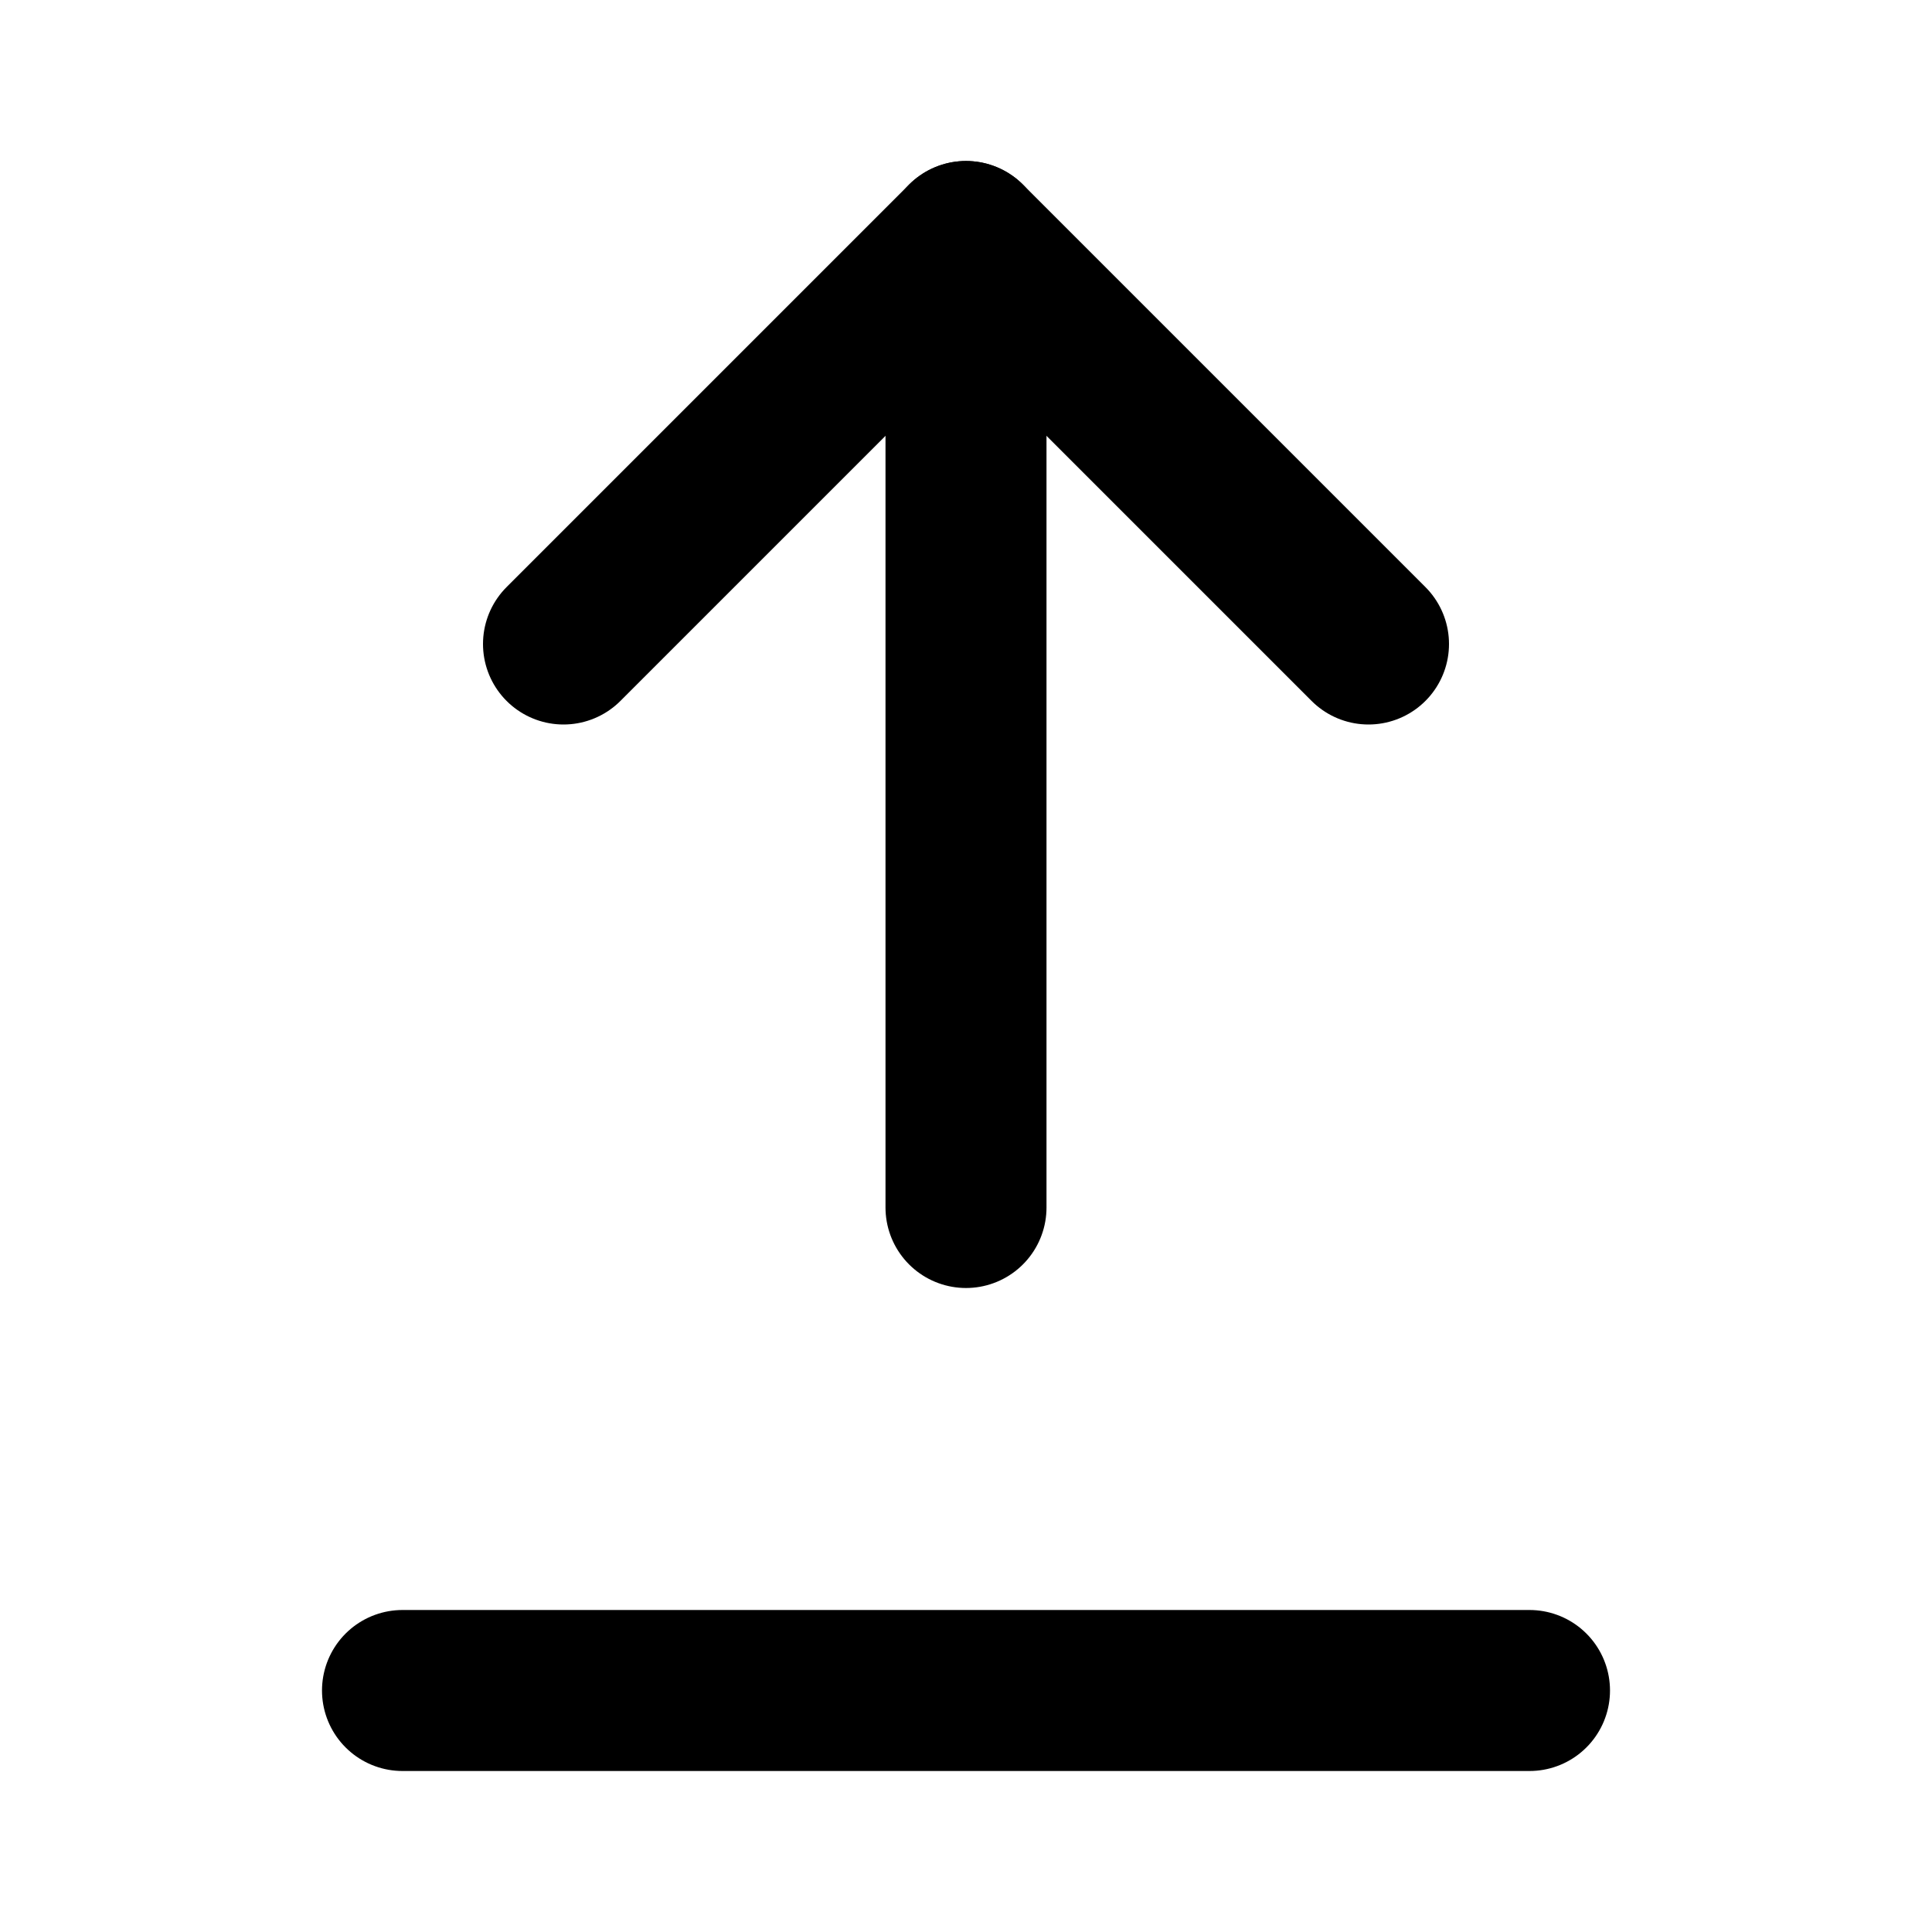
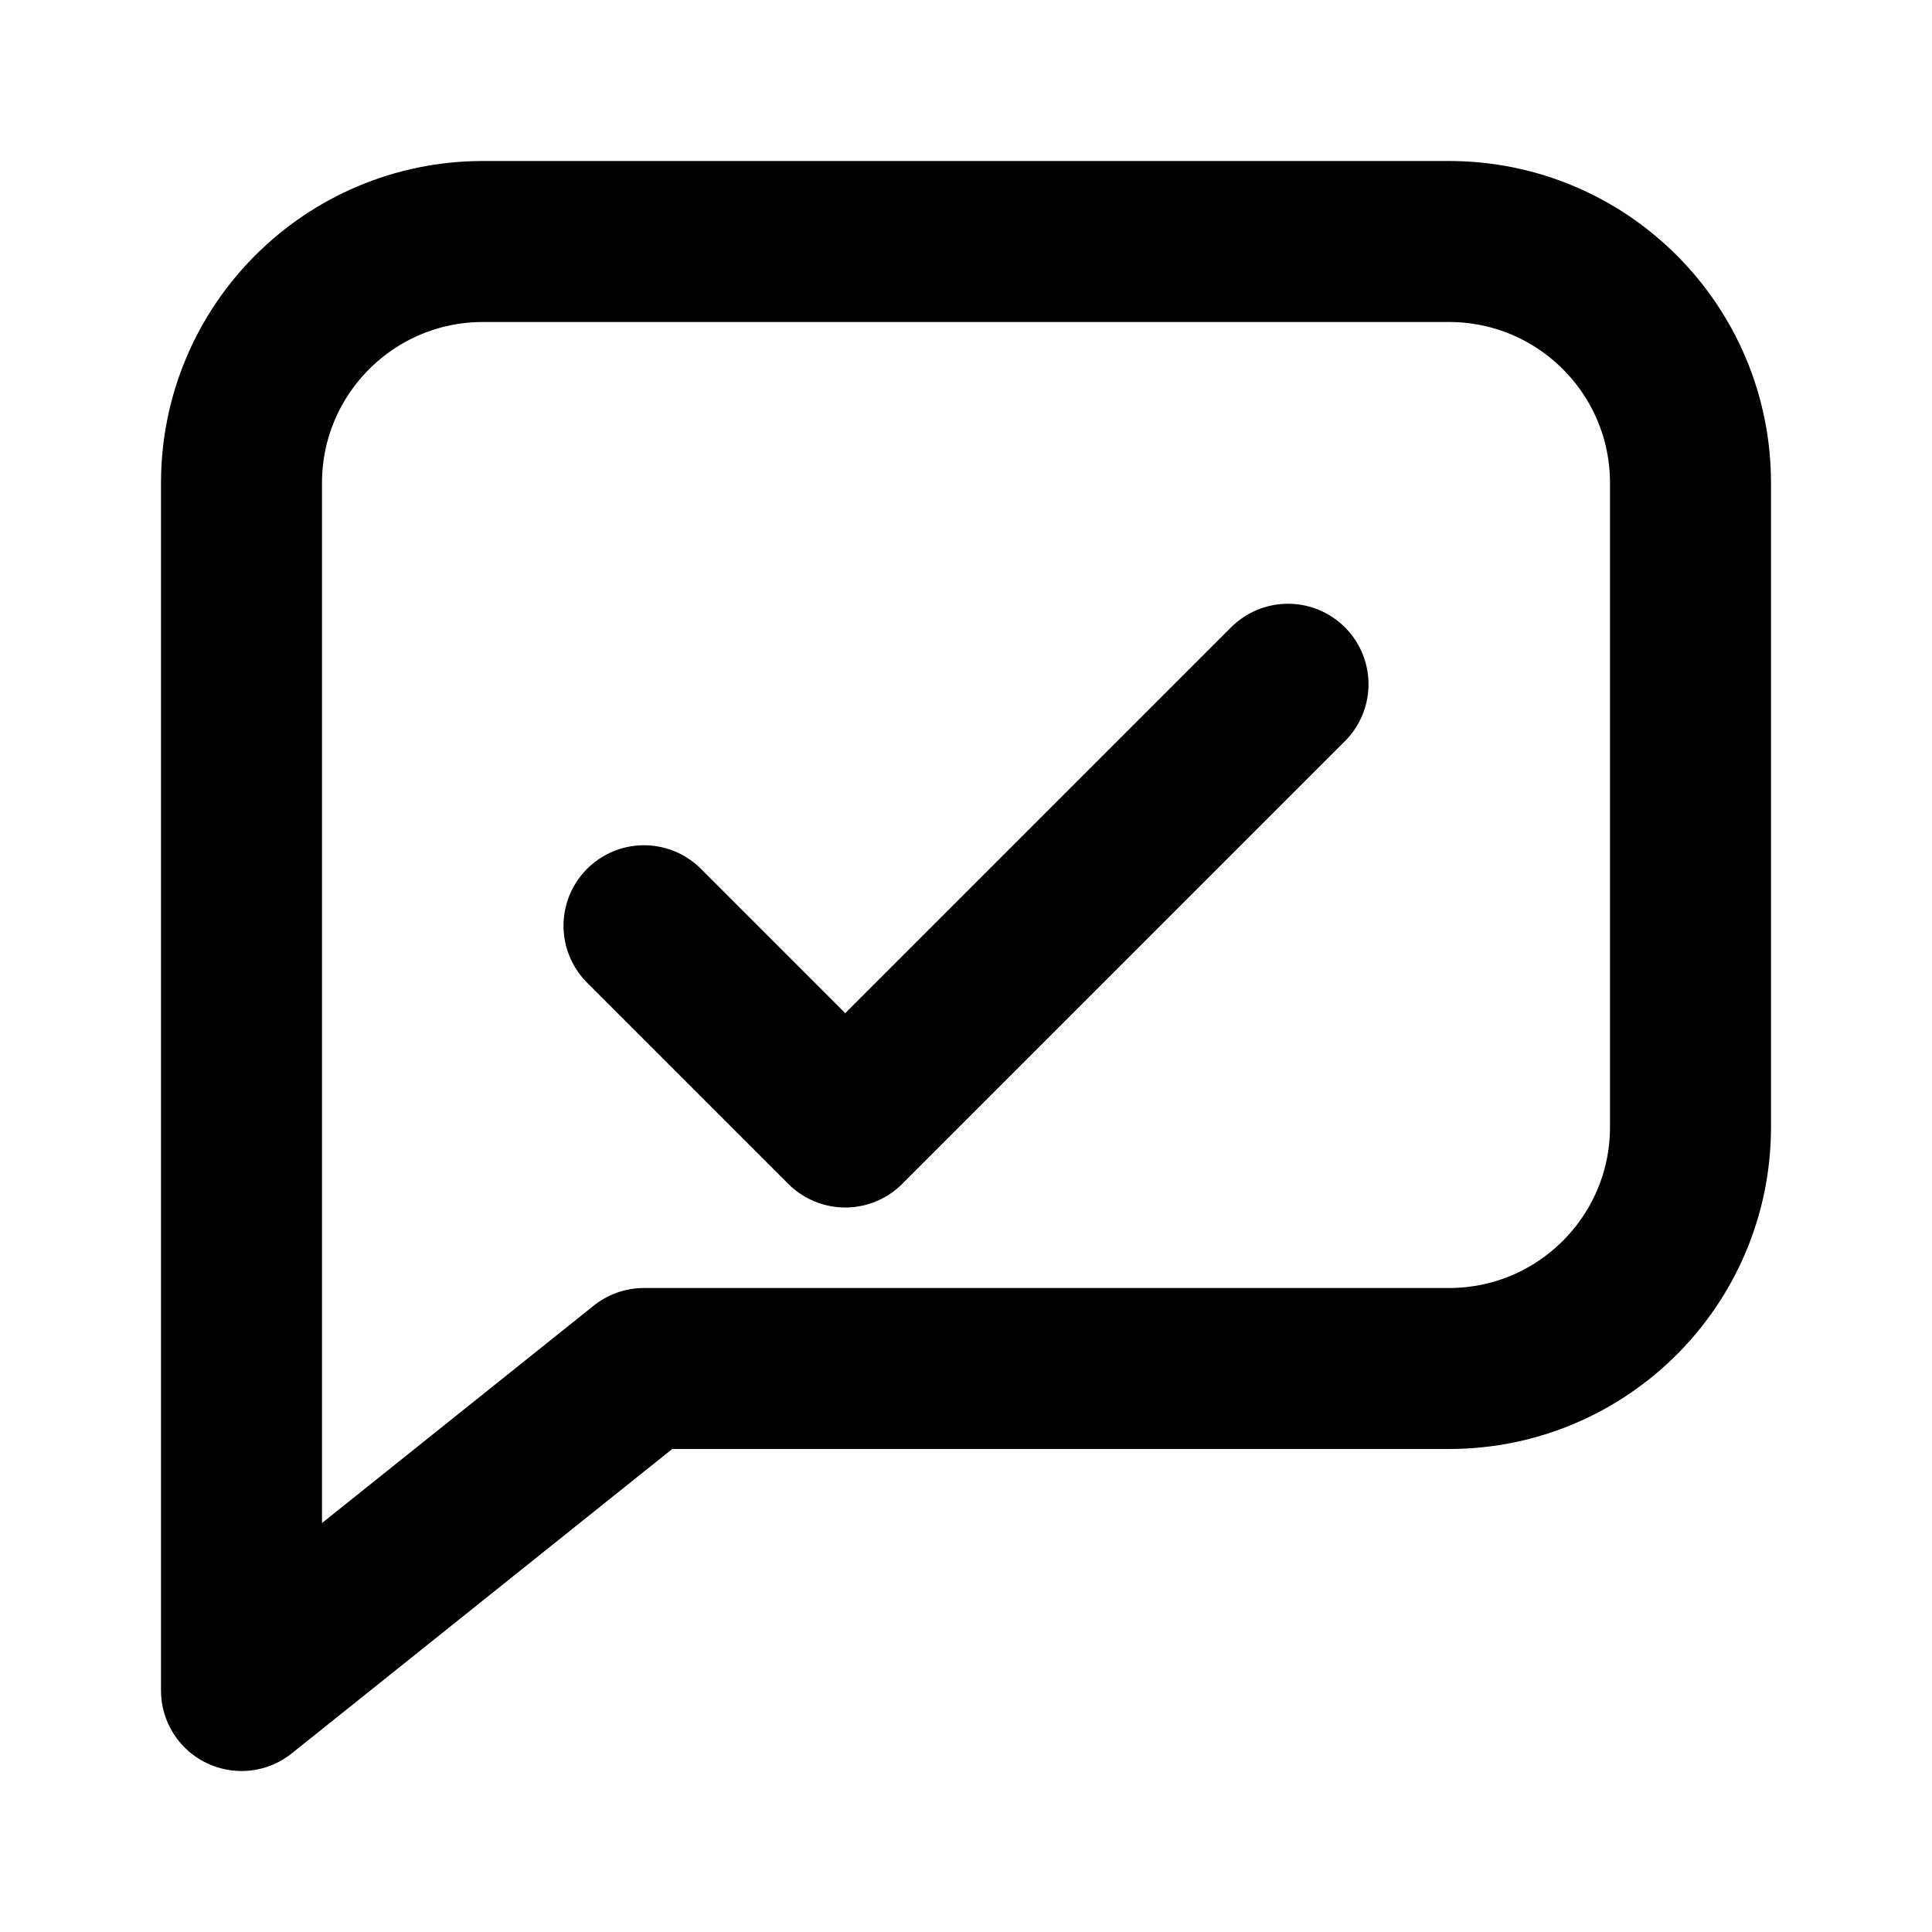
<svg xmlns="http://www.w3.org/2000/svg" width="24" height="24" viewBox="0 0 24 24" fill="none" stroke="currentColor" stroke-width="2" stroke-linecap="round" stroke-linejoin="round">
-   <path d="M12 3v12" />
-   <path d="m7 8 5-5 5 5" />
-   <path d="M5 21h14" />
+   <path d="M21 14a3 3 0 0 1-3 3H8l-5 4V6a3 3 0 0 1 3-3h12a3 3 0 0 1 3 3Z" />
+   <path d="M8 11.5 10.5 14 16 8.5" />
</svg>
